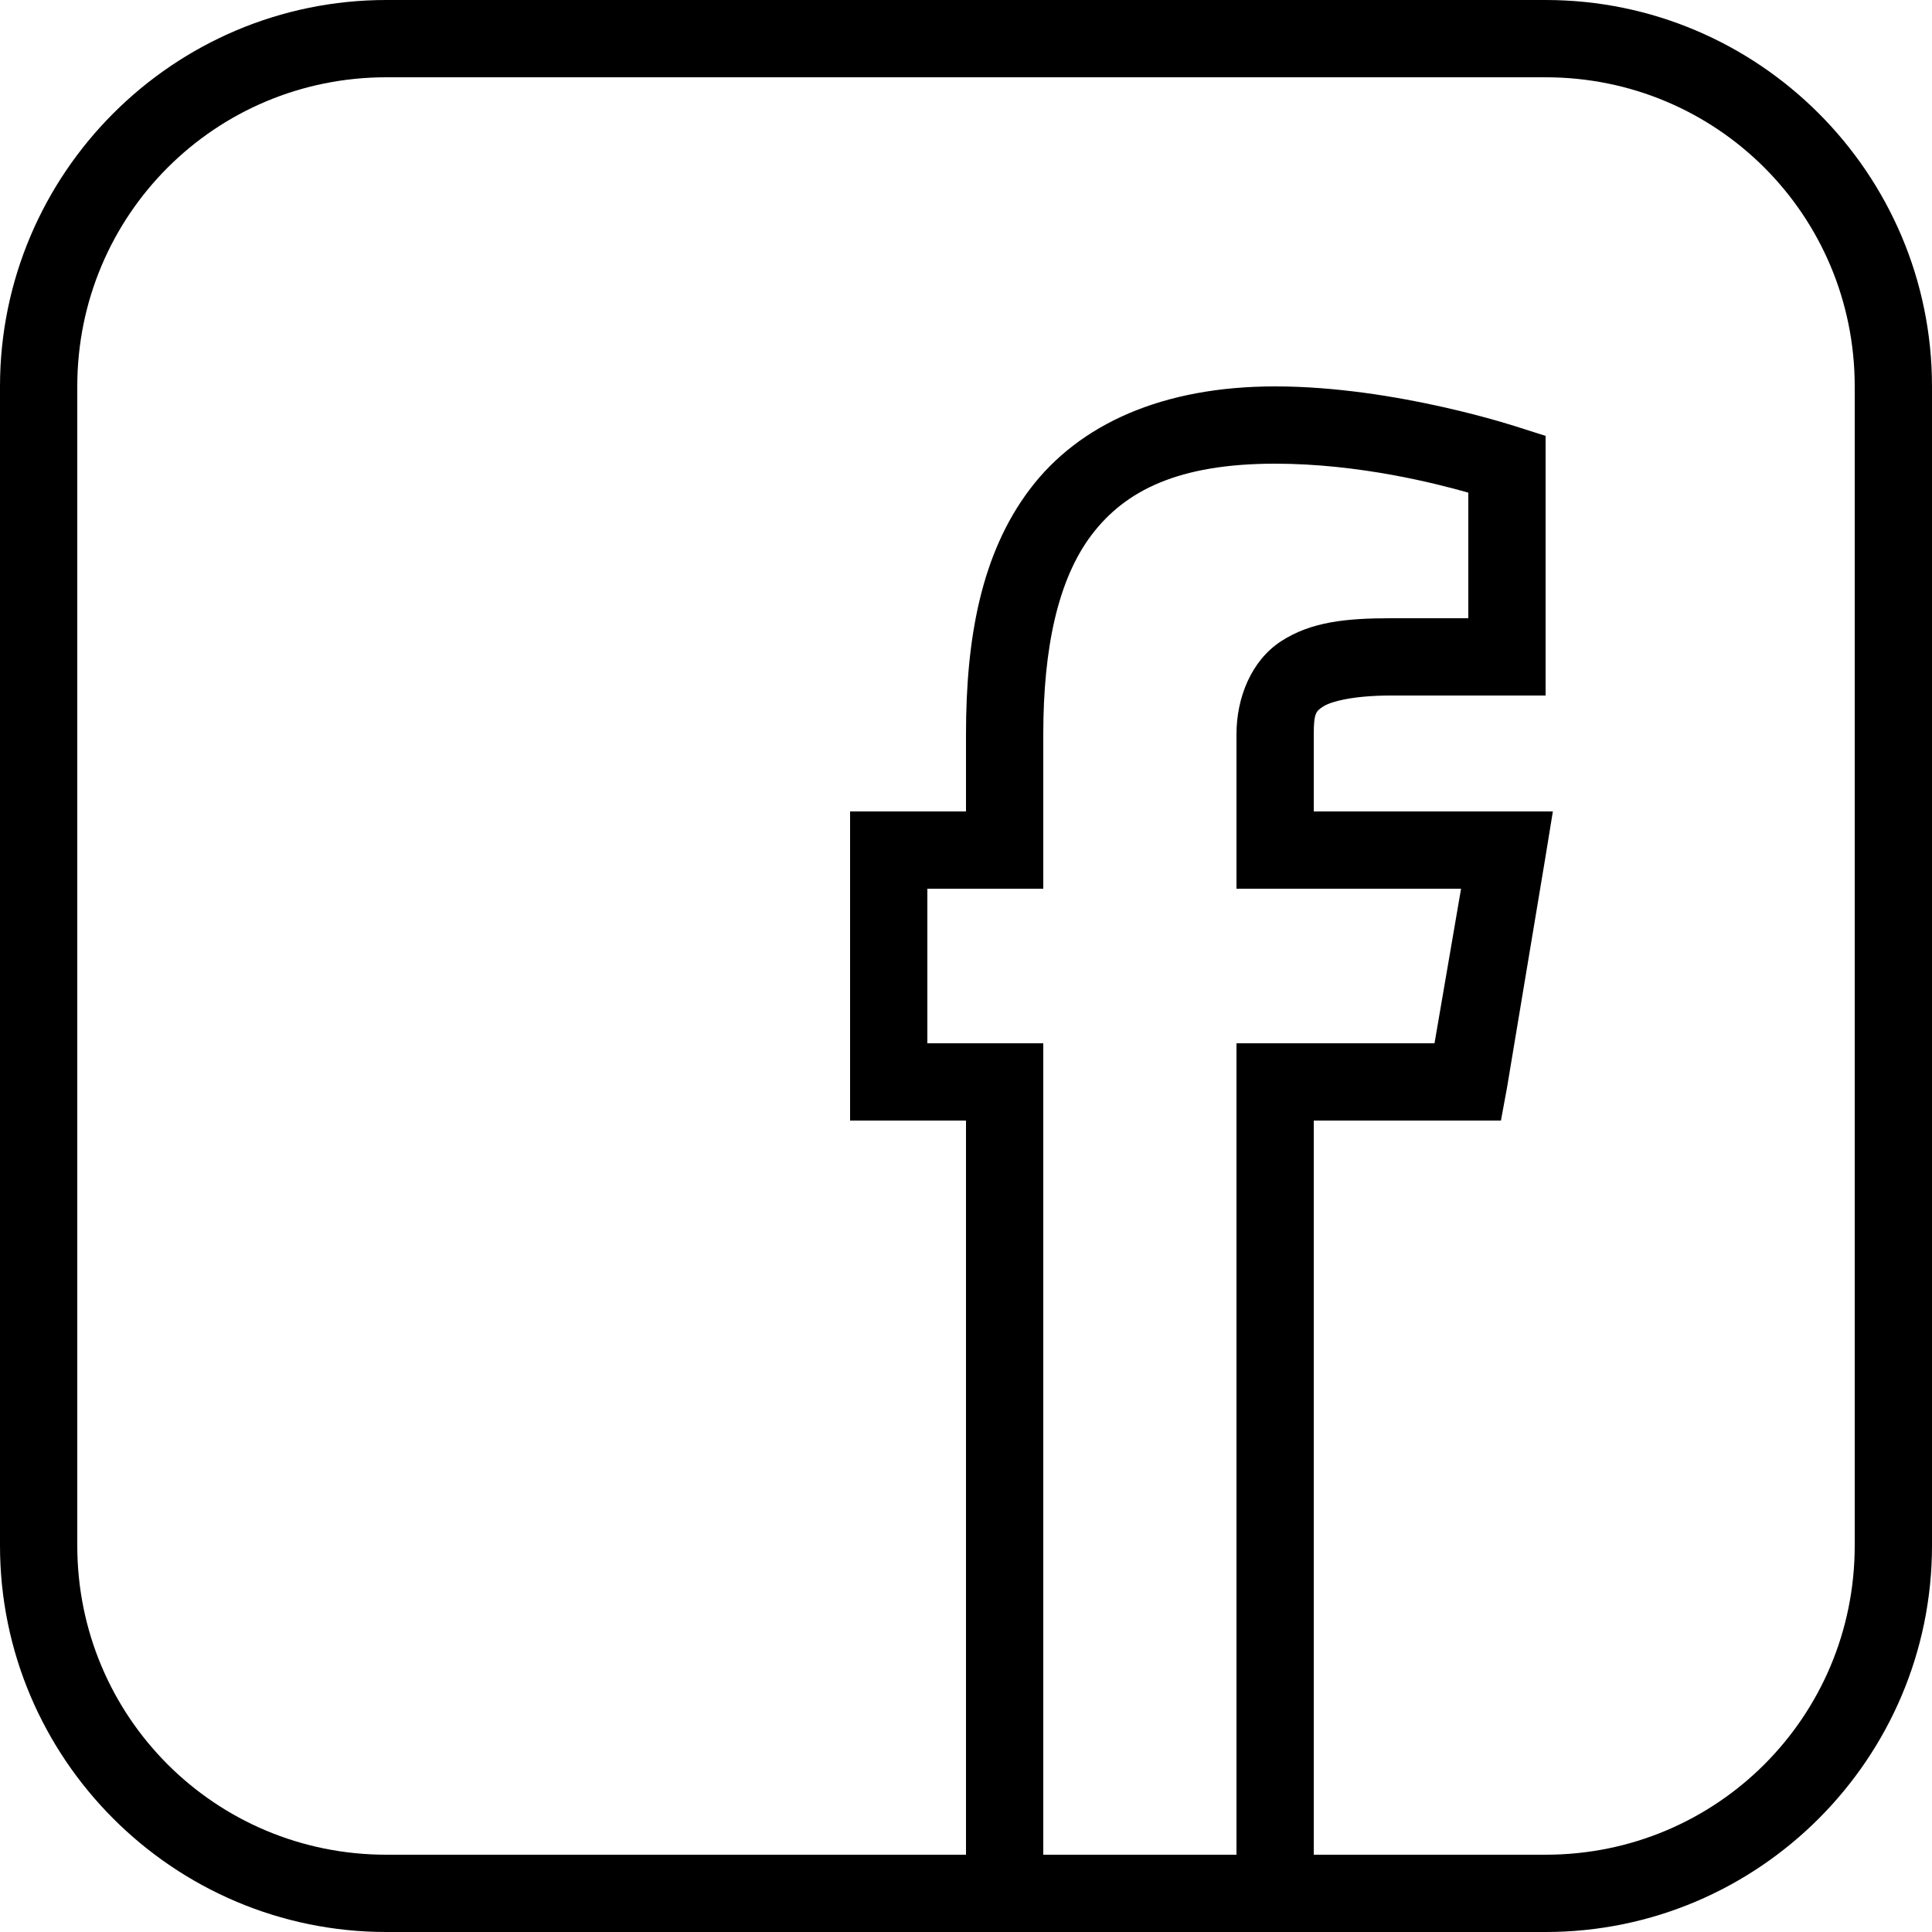
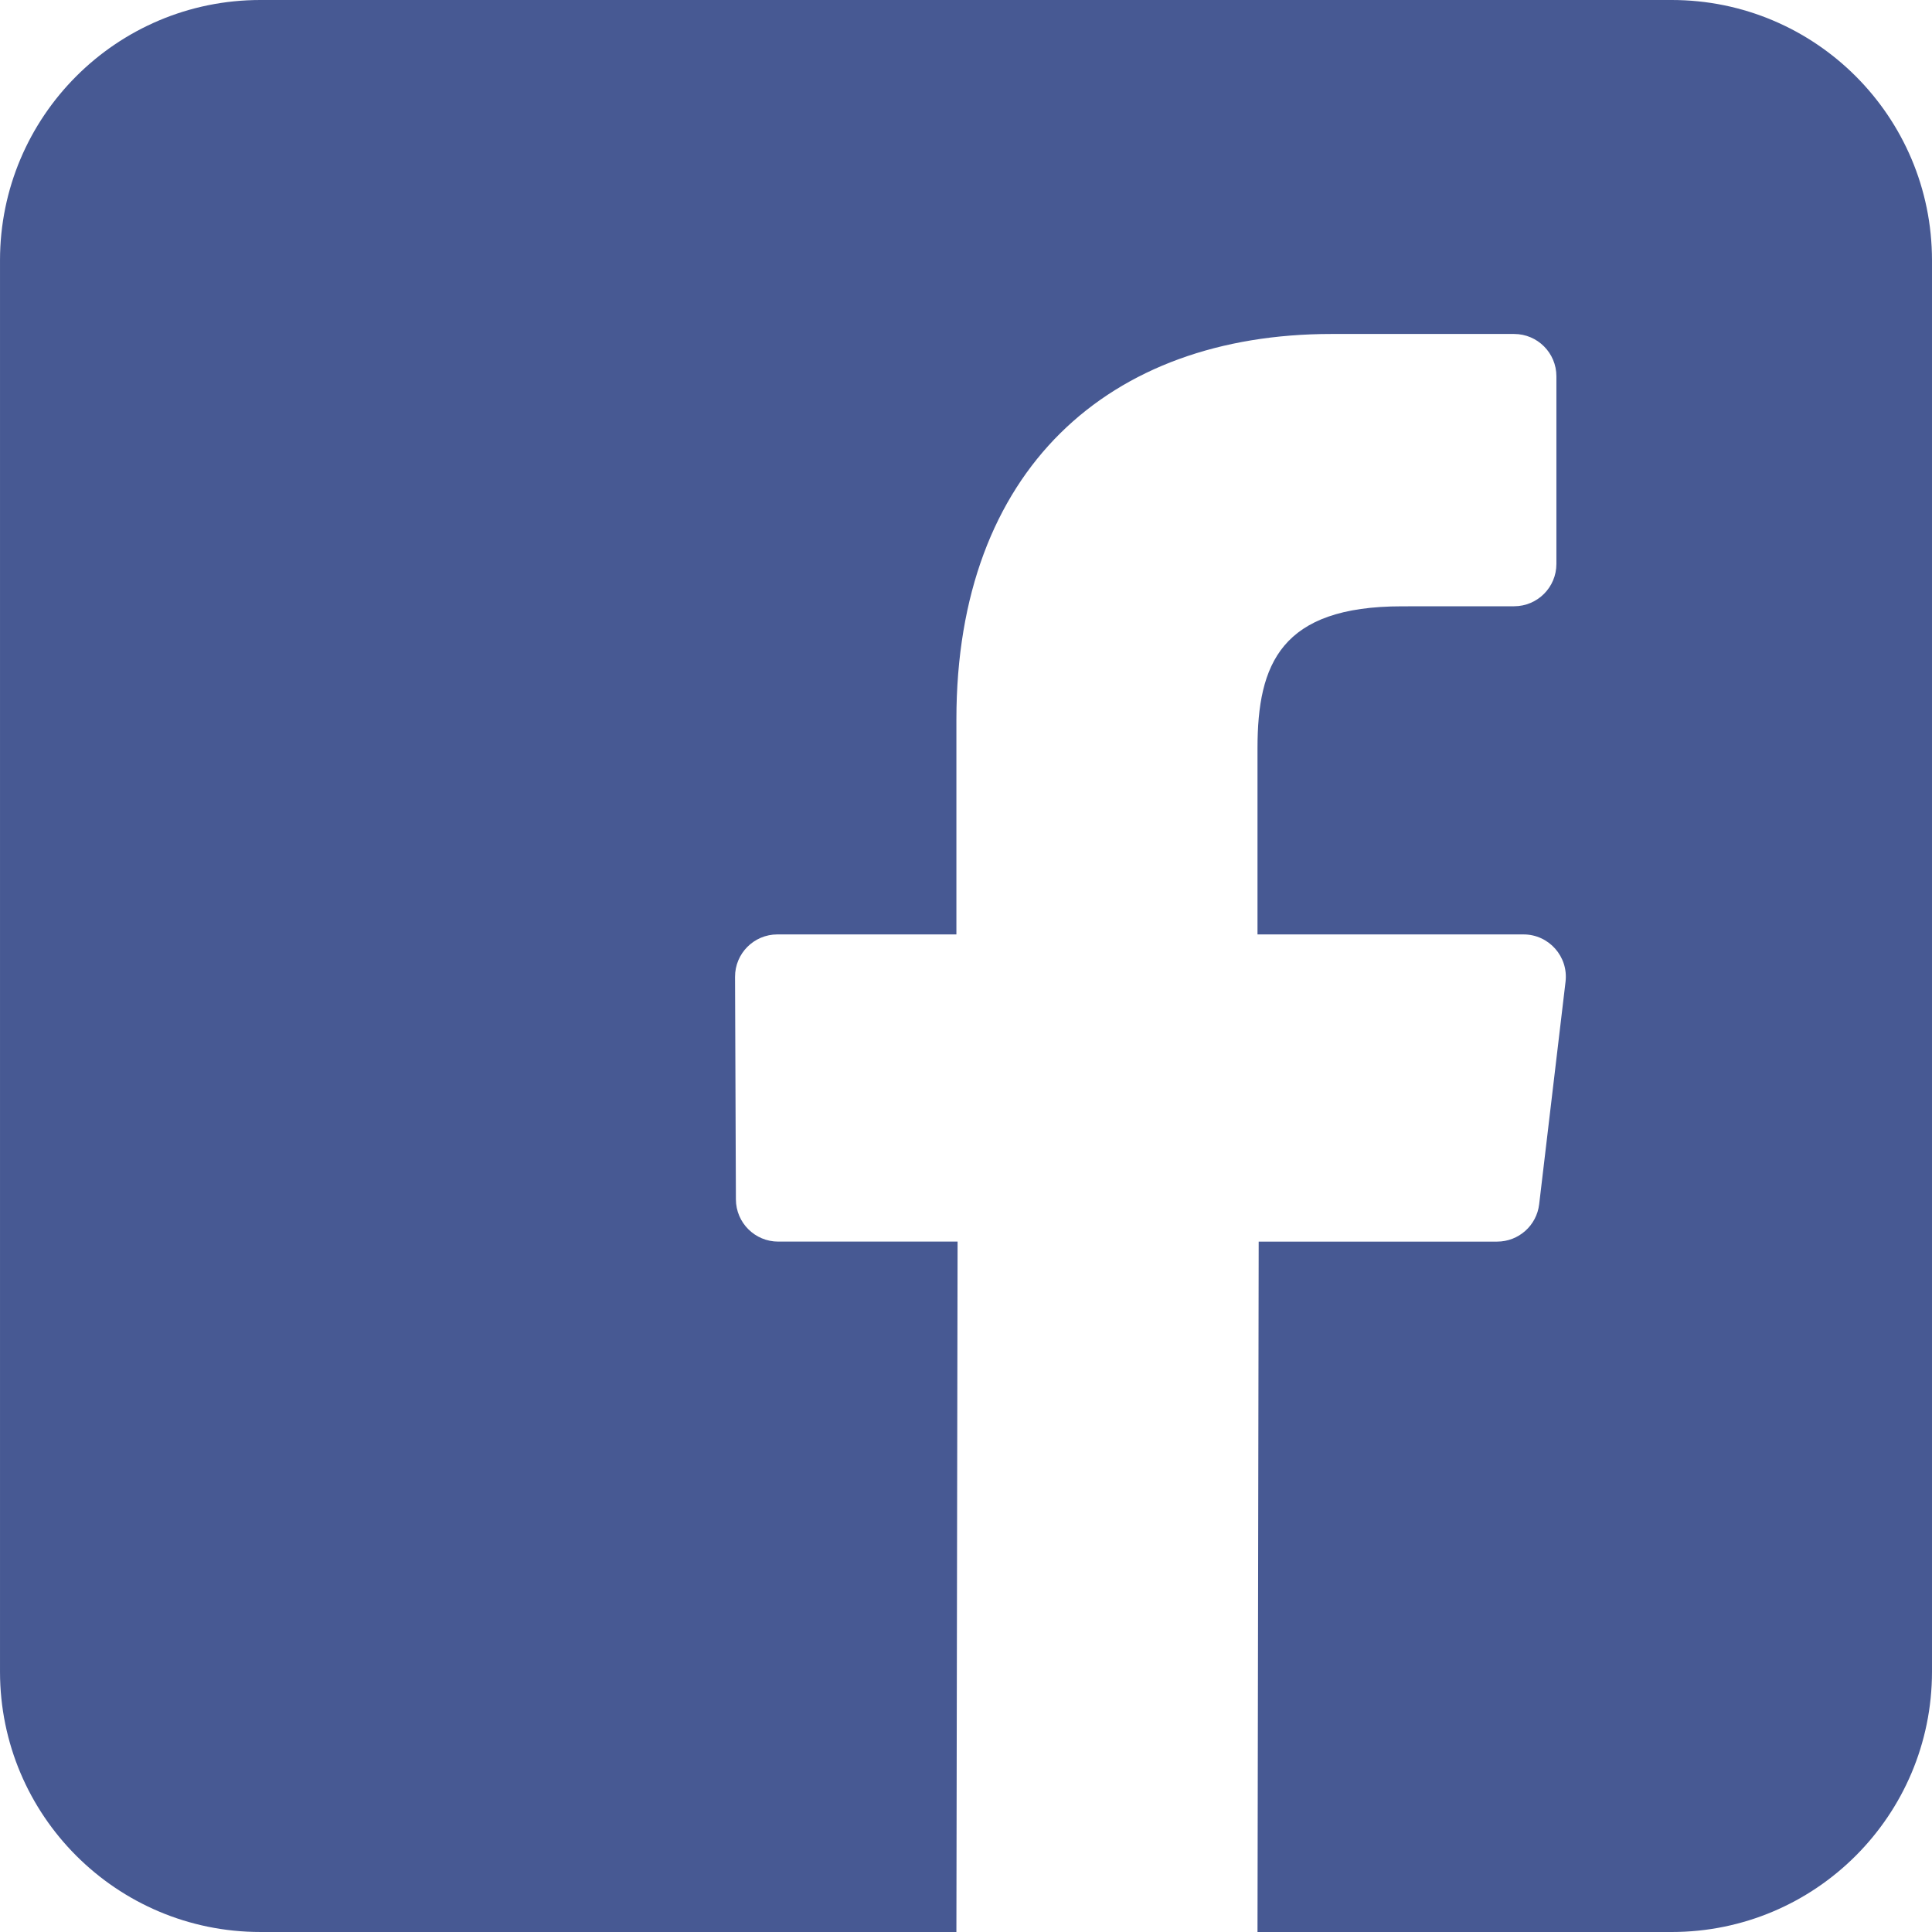
- <svg xmlns="http://www.w3.org/2000/svg" width="100" height="100" viewBox="0 0 50 50">
-   <path style="text-indent:0;text-align:start;line-height:normal;text-transform:none;block-progression:tb;-inkscape-font-specification:Bitstream Vera Sans" d="M 10 0 C 4.488 0 0 4.488 0 10 L 0 40 C 0 45.512 4.488 50 10 50 L 40 50 C 45.512 50 50 45.512 50 40 L 50 10 C 50 4.488 45.512 0 40 0 L 10 0 z M 10 2 L 40 2 C 44.432 2 48 5.568 48 10 L 48 40 C 48 44.432 44.432 48 40 48 L 34 48 L 34 29 L 38 29 L 38.844 29 L 39 28.156 L 40 22.156 L 40.188 21 L 39 21 L 34 21 L 34 19 C 34 18.443 34.063 18.403 34.25 18.281 C 34.437 18.16 35.006 18 36 18 L 39 18 L 40 18 L 40 17 L 40 12 L 40 11.281 L 39.312 11.062 C 39.312 11.062 36.133 10 33 10 C 30.086 10 27.931 10.974 26.656 12.656 C 25.381 14.339 25 16.549 25 19 L 25 21 L 23 21 L 22 21 L 22 22 L 22 28 L 22 29 L 23 29 L 25 29 L 25 48 L 10 48 C 5.568 48 2 44.432 2 40 L 2 10 C 2 5.568 5.568 2 10 2 z M 33 12 C 35.173 12 37.177 12.515 38 12.75 L 38 16 L 36 16 C 34.849 16 33.933 16.089 33.156 16.594 C 32.38 17.098 32 18.061 32 19 L 32 22 L 32 23 L 33 23 L 37.812 23 L 37.125 27 L 33 27 L 32 27 L 32 28 L 32 48 L 27 48 L 27 28 L 27 27 L 26 27 L 24 27 L 24 23 L 26 23 L 27 23 L 27 22 L 27 19 C 27 16.774 27.38 14.992 28.25 13.844 C 29.12 12.696 30.495 12 33 12 z" overflow="visible" enable-background="accumulate" font-family="Bitstream Vera Sans" />
+ <svg xmlns="http://www.w3.org/2000/svg" version="1.1" id="Layer_1" x="0px" y="0px" viewBox="0 0 408.788 408.788" style="enable-background:new 0 0 408.788 408.788;" xml:space="preserve">
+   <path style="fill:#475993;" d="M353.701,0H55.087C24.665,0,0.002,24.662,0.002,55.085v298.616c0,30.423,24.662,55.085,55.085,55.085  h147.275l0.251-146.078h-37.951c-4.932,0-8.935-3.988-8.954-8.92l-0.182-47.087c-0.019-4.959,3.996-8.989,8.955-8.989h37.882  v-45.498c0-52.8,32.247-81.55,79.348-81.55h38.65c4.945,0,8.955,4.009,8.955,8.955v39.704c0,4.944-4.007,8.952-8.95,8.955  l-23.719,0.011c-25.615,0-30.575,12.172-30.575,30.035v39.389h56.285c5.363,0,9.524,4.683,8.892,10.009l-5.581,47.087  c-0.534,4.506-4.355,7.901-8.892,7.901h-50.453l-0.251,146.078h87.631c30.422,0,55.084-24.662,55.084-55.084V55.085  C408.786,24.662,384.124,0,353.701,0z" />
+   <g>
+ </g>
+   <g>
+ </g>
+   <g>
+ </g>
+   <g>
+ </g>
+   <g>
+ </g>
+   <g>
+ </g>
+   <g>
+ </g>
+   <g>
+ </g>
+   <g>
+ </g>
+   <g>
+ </g>
+   <g>
+ </g>
+   <g>
+ </g>
+   <g>
+ </g>
+   <g>
+ </g>
+   <g>
+ </g>
</svg>
